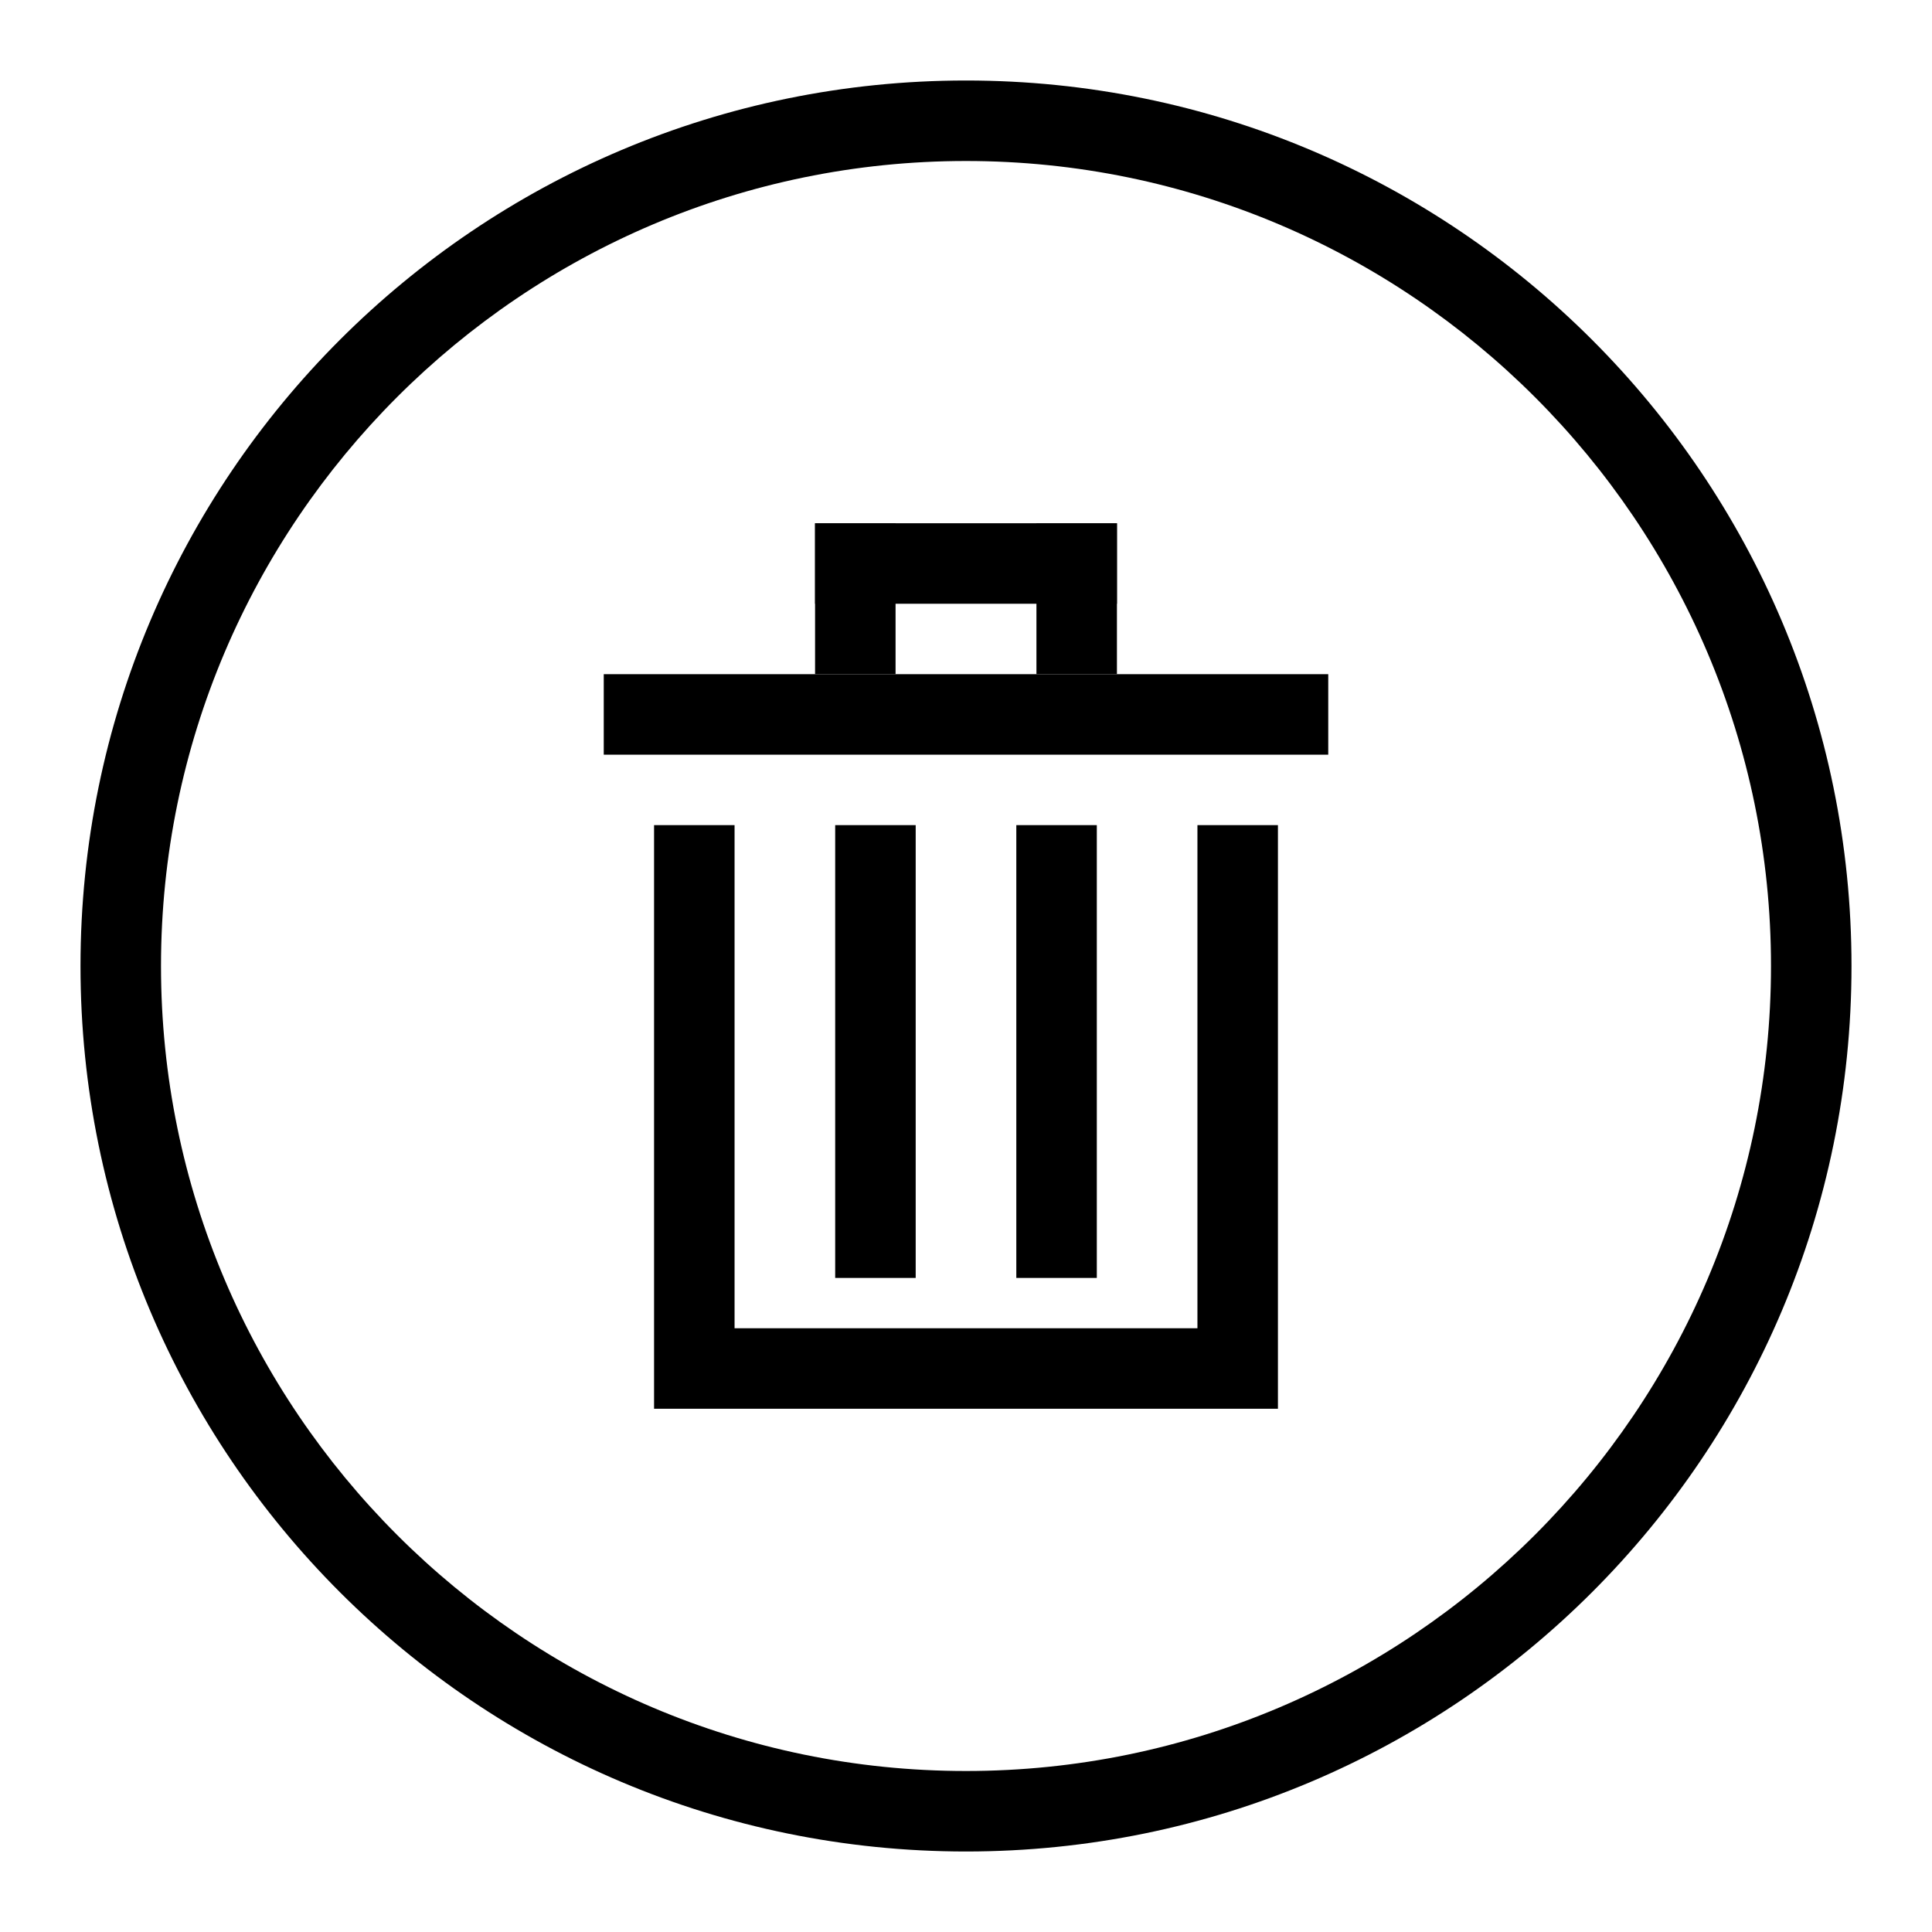
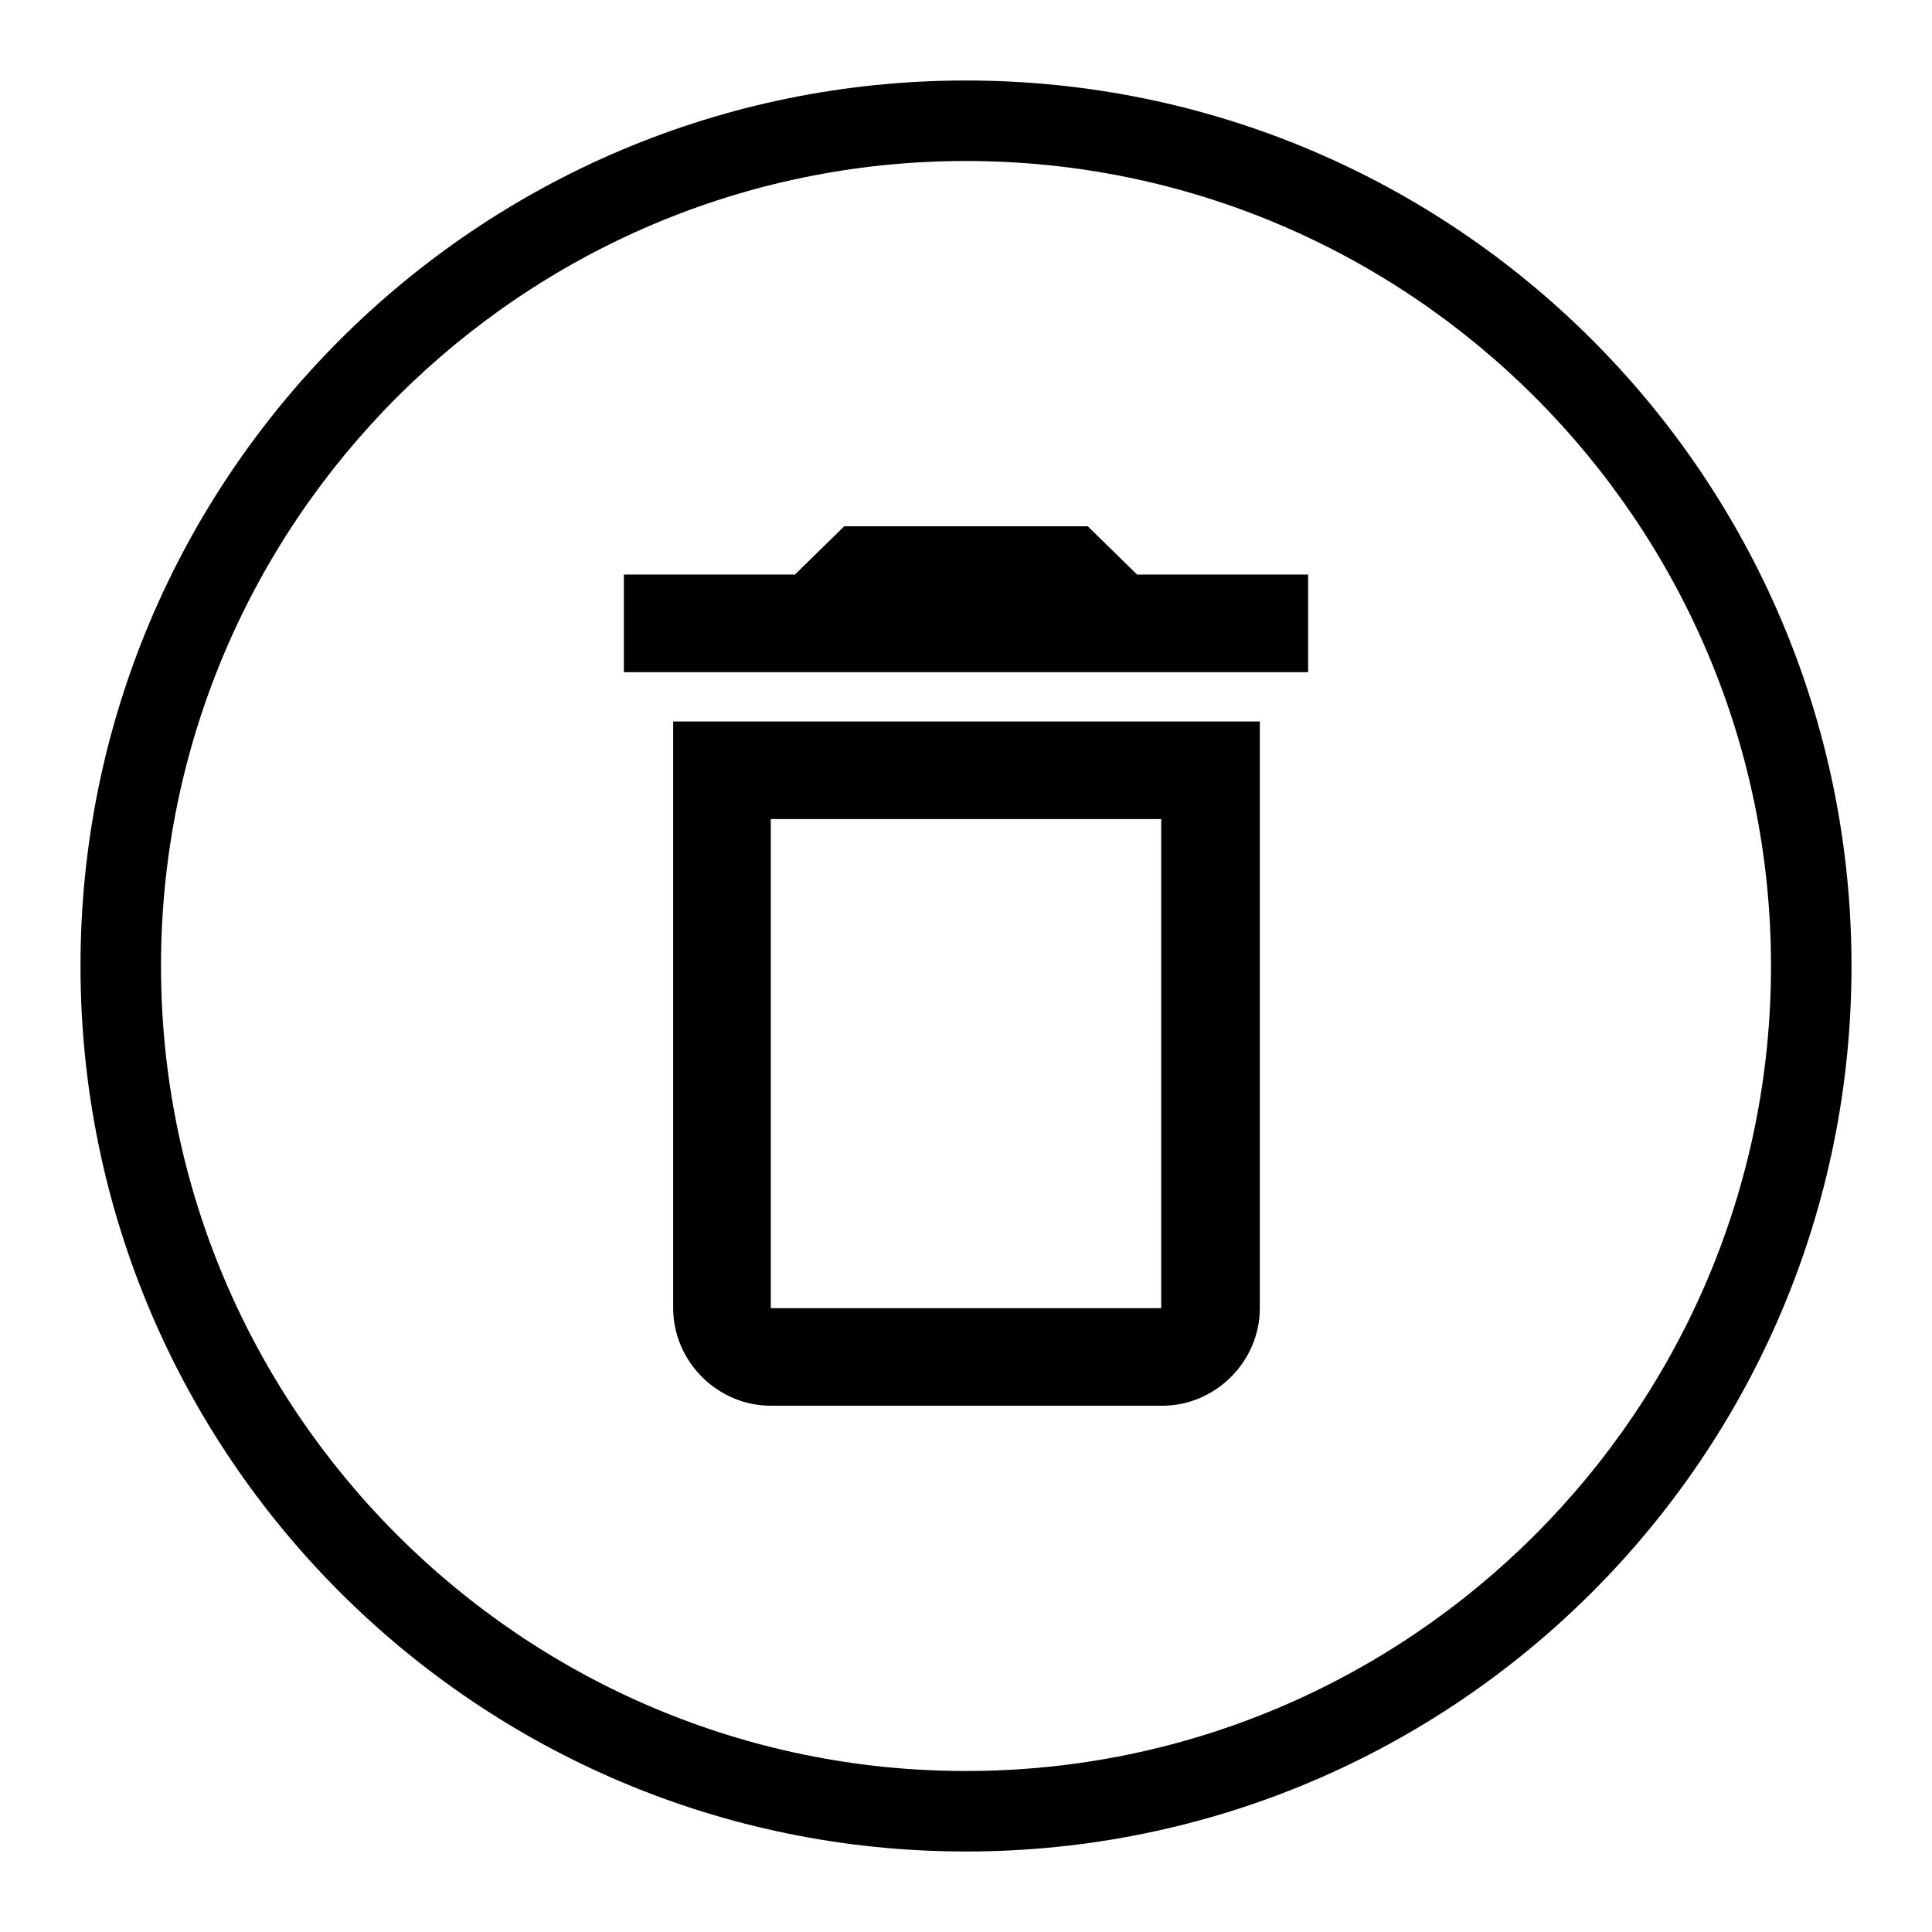
- <svg xmlns="http://www.w3.org/2000/svg" version="1.1" x="0px" y="0px" viewBox="0 0 192 192" style="enable-background:new 0 0 192 192;" xml:space="preserve">
+ <svg xmlns="http://www.w3.org/2000/svg" version="1.1" id="Layer_1" x="0px" y="0px" viewBox="0 0 192 192" style="enable-background:new 0 0 192 192;" xml:space="preserve">
  <g id="Layer_2">
    <path d="M96,16c44.1,0,80,35.9,80,80s-35.9,80-80,80s-80-35.9-80-80S51.9,16,96,16 M96,8C47.4,8,8,47.4,8,96s39.4,88,88,88   s88-39.4,88-88S144.6,8,96,8L96,8z" />
  </g>
-   <g id="Layer_3">
-     <g>
-       <g>
-         <rect x="60" y="67" width="72" height="8" />
-         <g>
-           <rect x="81" y="52" width="8" height="15" />
-           <rect x="103" y="52" width="8" height="15" />
-           <rect x="81" y="52" width="30" height="8" />
-         </g>
-       </g>
-       <g>
-         <polygon points="127,140 65,140 65,82 73,82 73,132 119,132 119,82 127,82    " />
-         <rect x="83" y="82" width="8" height="45" />
-         <rect x="101" y="82" width="8" height="45" />
-       </g>
-     </g>
-   </g>
+   <path d="M115.4,81.4V130H76.6V81.4H115.4 M108.1,52.3H83.9L79,57.1H62v9.7h68v-9.7h-17L108.1,52.3z M125.1,71.7H66.9V130  c0,5.3,4.4,9.7,9.7,9.7h38.9c5.3,0,9.7-4.4,9.7-9.7V71.7z" />
</svg>
